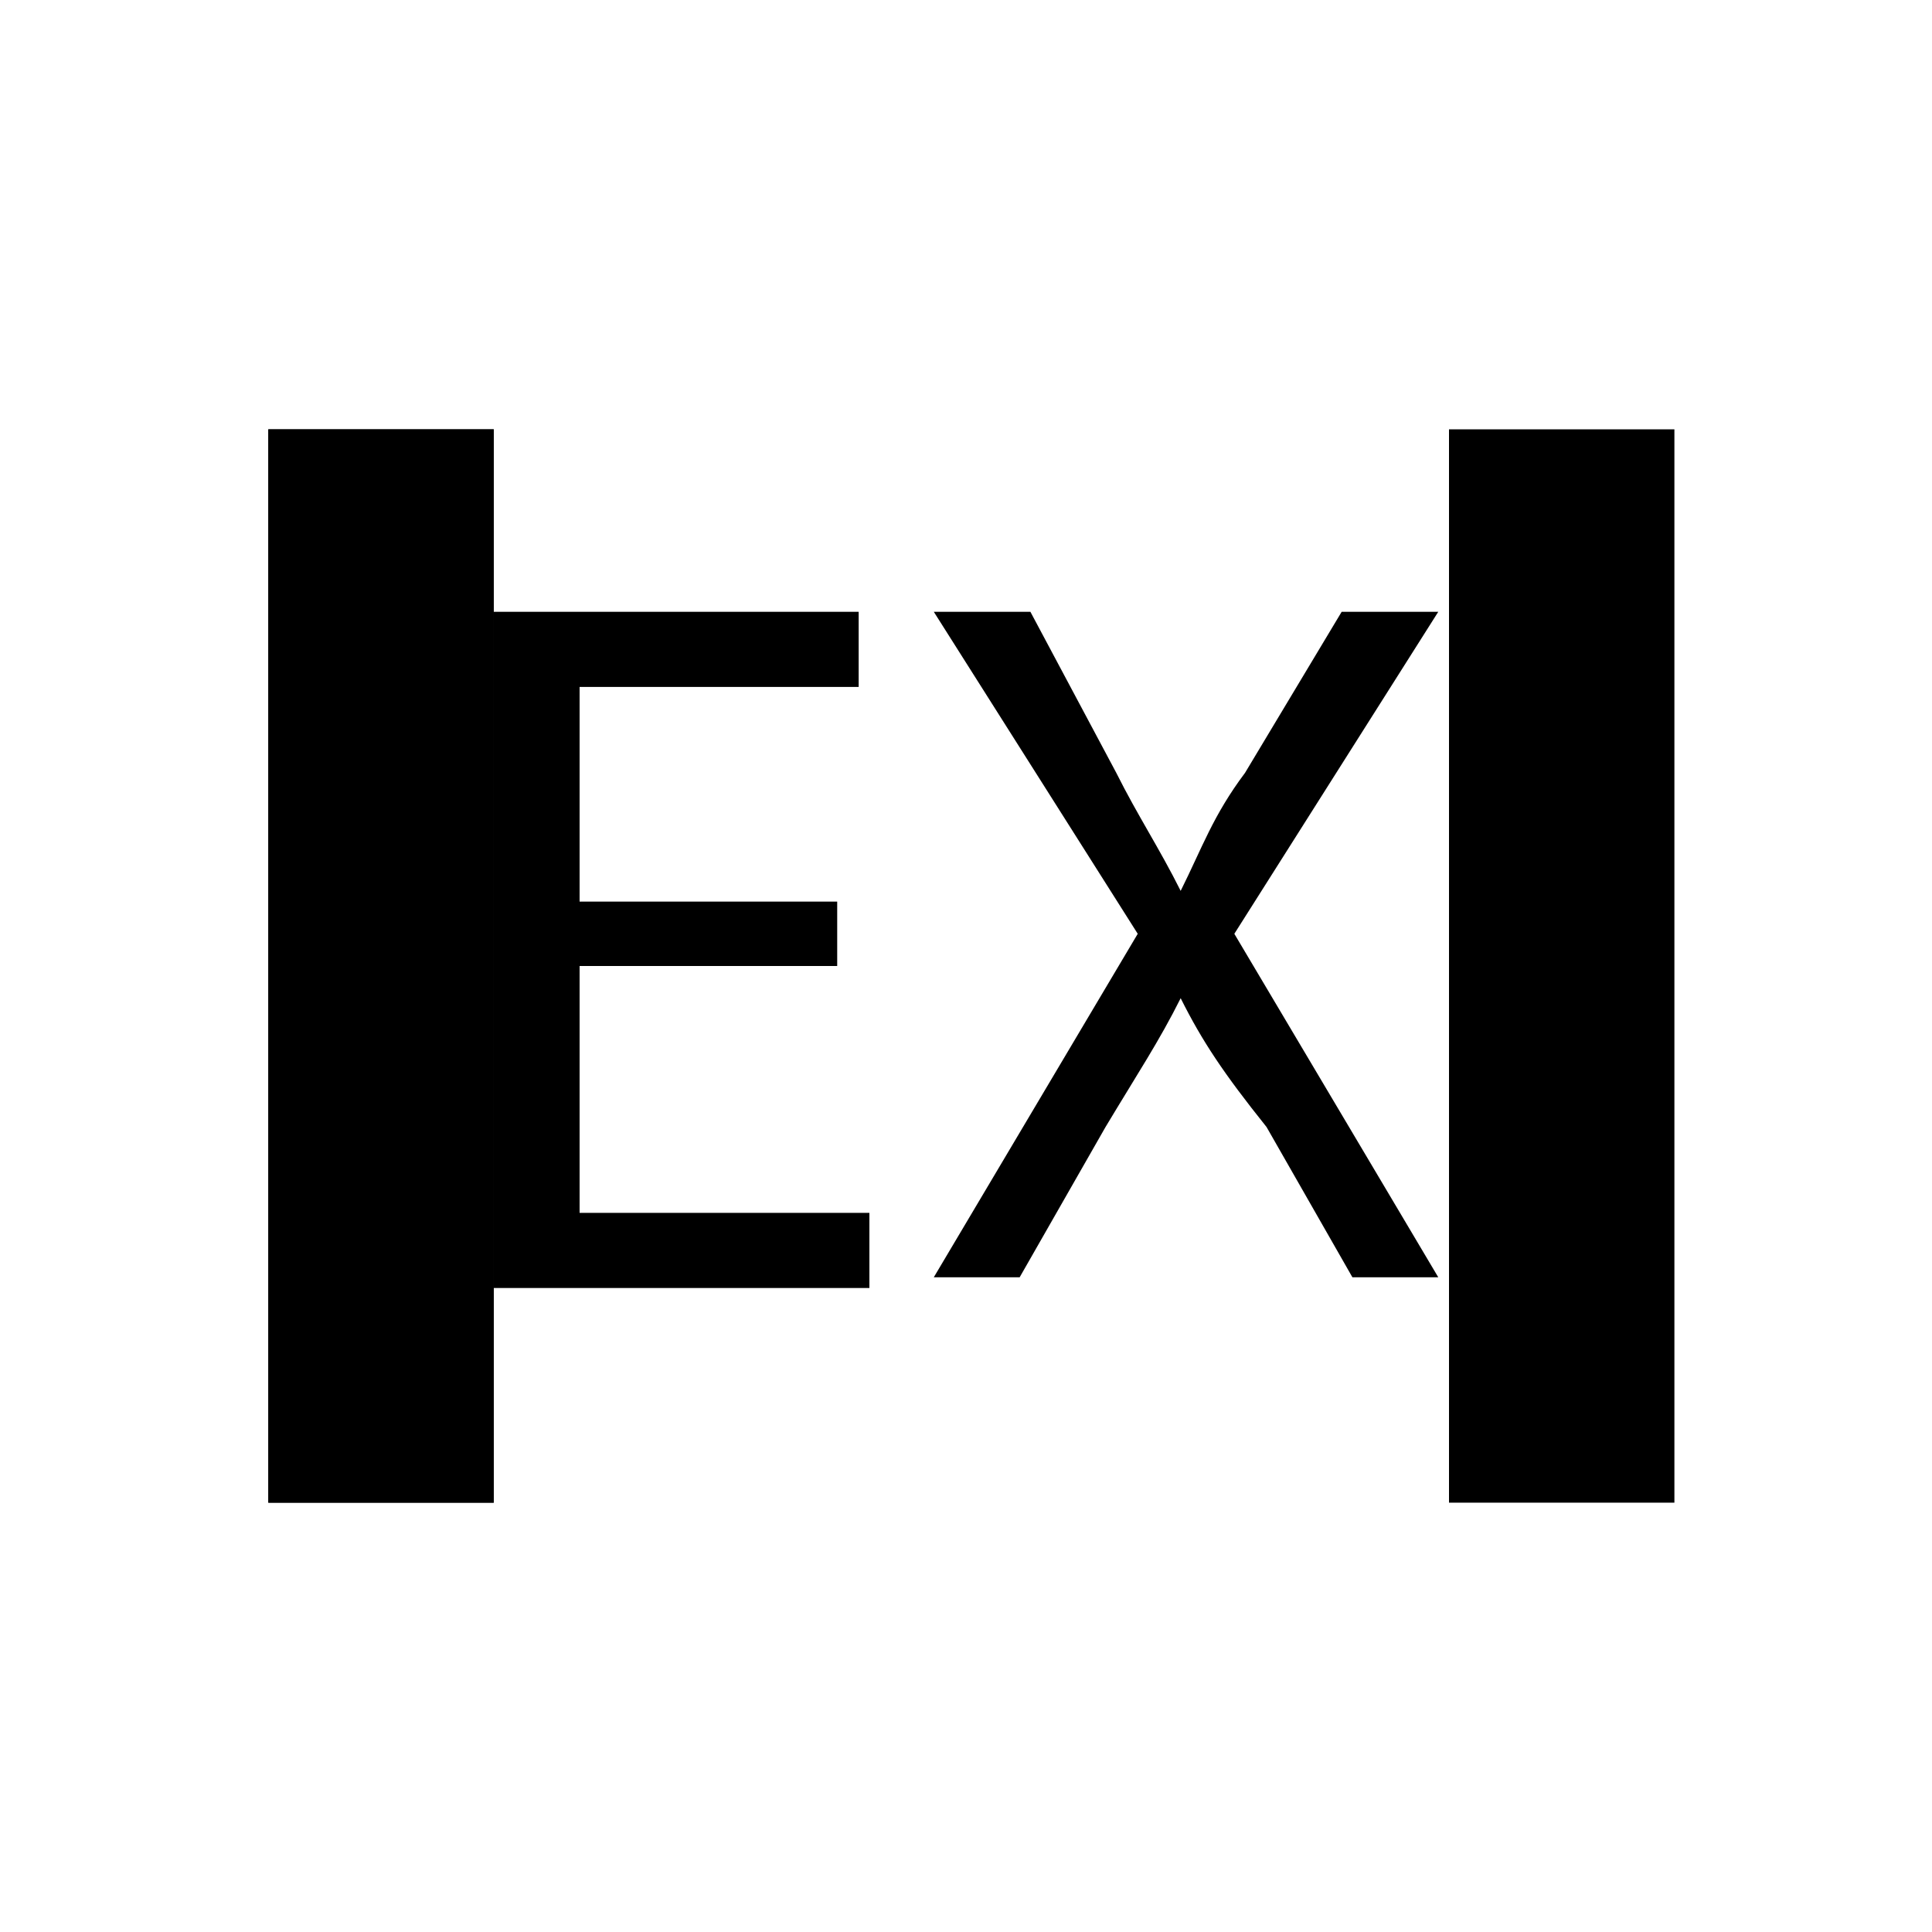
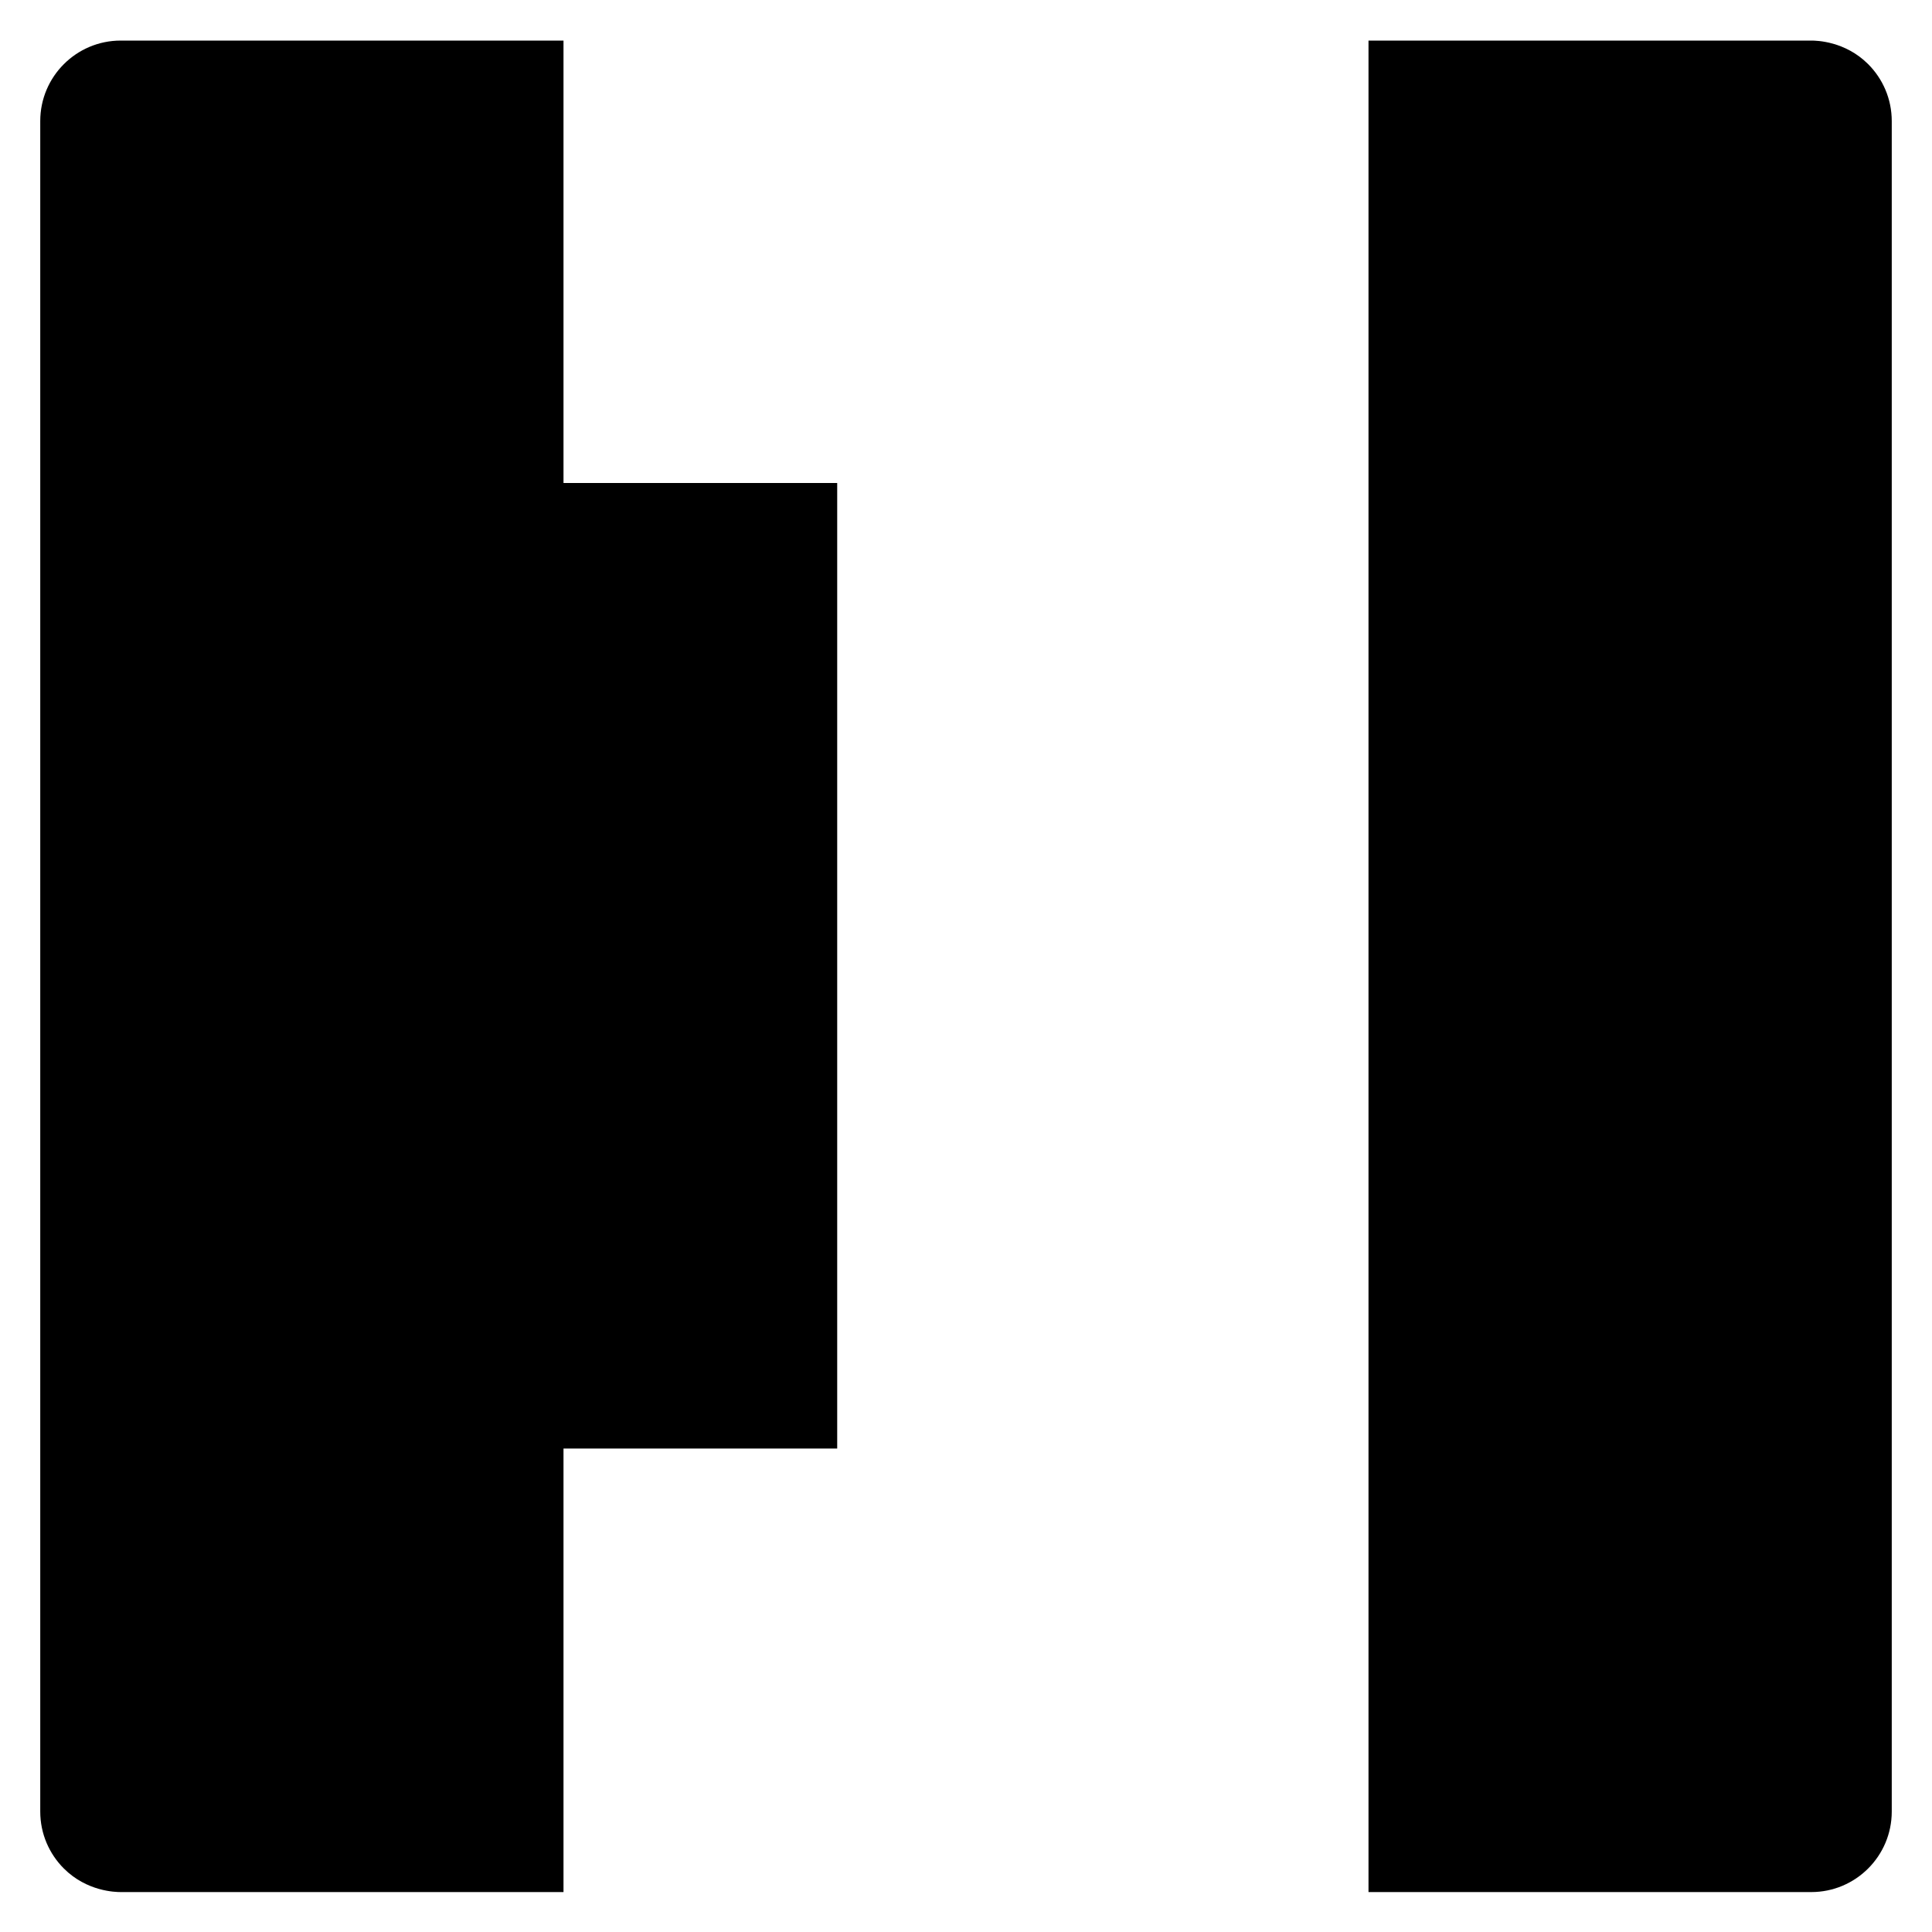
- <svg viewBox="0 0 18 18">
-   <polyline class="ql-stroke" points="4.6,14 2.5,14 2.5,4 4.6,4 " />
-   <polyline class="ql-stroke" points="13.5,4 15.6,4 15.6,14 13.5,14 " />
-   <polyline class="ql-stroke" points="4.6,14 2.5,14 2.5,4 4.6,4 " />
-   <g>
-     <path class="ql-fill" d="M7.8,9H5.4v2.3h2.7v0.7H4.6V5.7h3.4v0.7H5.4v2h2.4V9z" />
-     <path class="ql-fill" d="M12.6,11.9l-0.8-1.4C11.4,10,11.2,9.7,11,9.3h0c-0.2,0.4-0.4,0.7-0.7,1.2l-0.8,1.4H8.7l1.9-3.2L8.7,5.7h0.9l0.8,1.5   c0.2,0.4,0.4,0.7,0.6,1.1h0c0.2-0.4,0.3-0.7,0.6-1.1l0.9-1.5h0.9l-1.9,3l1.9,3.2H12.6z" />
-   </g>
+ <svg xmlns="http://www.w3.org/2000/svg" version="1.1" id="Calque_1" x="0px" y="0px" viewBox="0 0 24 24" style="enable-background:new 0 0 24 24;" xml:space="preserve">
+   <path class="ql-stroke" d="M7,23.504c-1.706,0-3.794,0-5.5,0c-0.067,0-0.421-0.007-0.707-0.293  C0.612,23.03,0.5,22.78,0.5,22.504v-21c0-0.552,0.448-1,1-1c2.661,0,5.5,0,5.5,0" />
+   <path class="ql-stroke" d="M17,0.504c1.519,0,3.981,0,5.5,0c0.067,0,0.421,0.007,0.707,0.293  C23.388,0.978,23.5,1.228,23.5,1.504v21c0,0.552-0.448,1-1,1c-1.628,0-3.872,0-5.5,0" />
+   <path class="ql-stroke" d="M10.4,17.994h-4c-1.325,0-2.4-1.007-2.4-2.249V8.249C4,7.007,5.074,6,6.4,6h4" />
+   <line class="ql-stroke" x1="4" y1="12.003" x2="8" y2="12.003" />
+   <line class="ql-stroke" x1="13.6" y1="18" x2="20" y2="6.006" />
+   <line class="ql-stroke" x1="20" y1="18" x2="13.6" y2="6.006" />
</svg>
